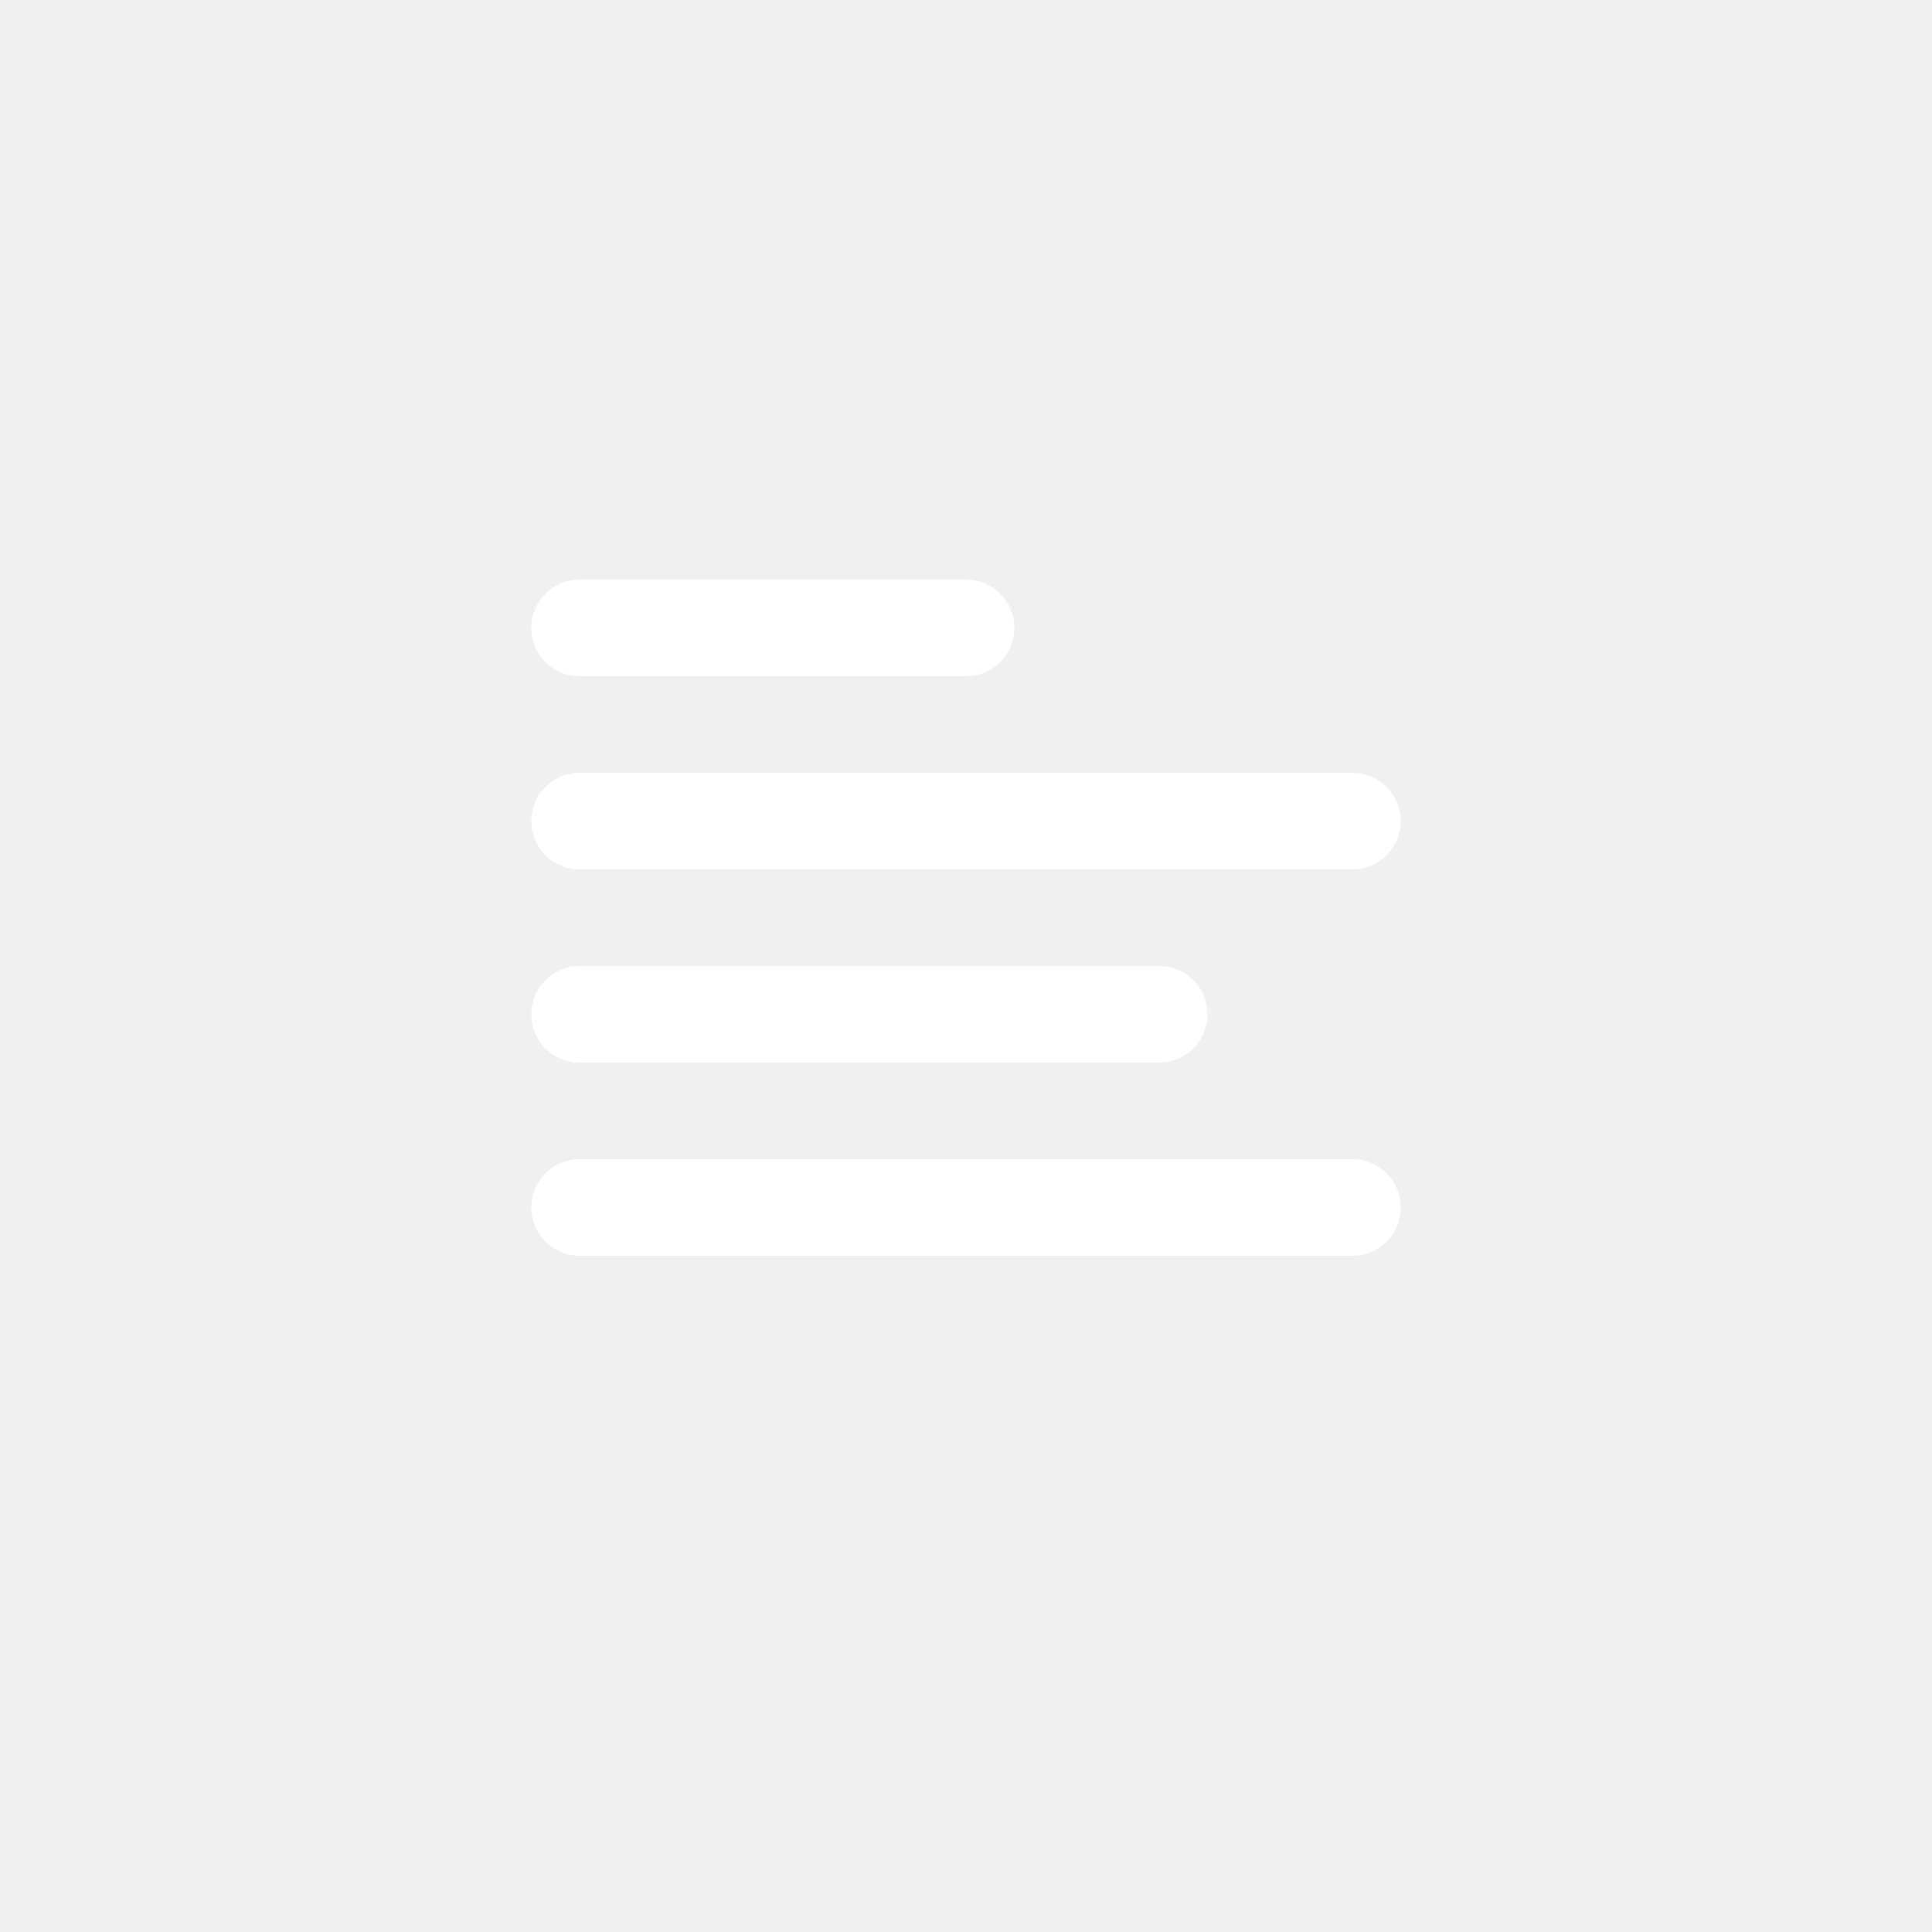
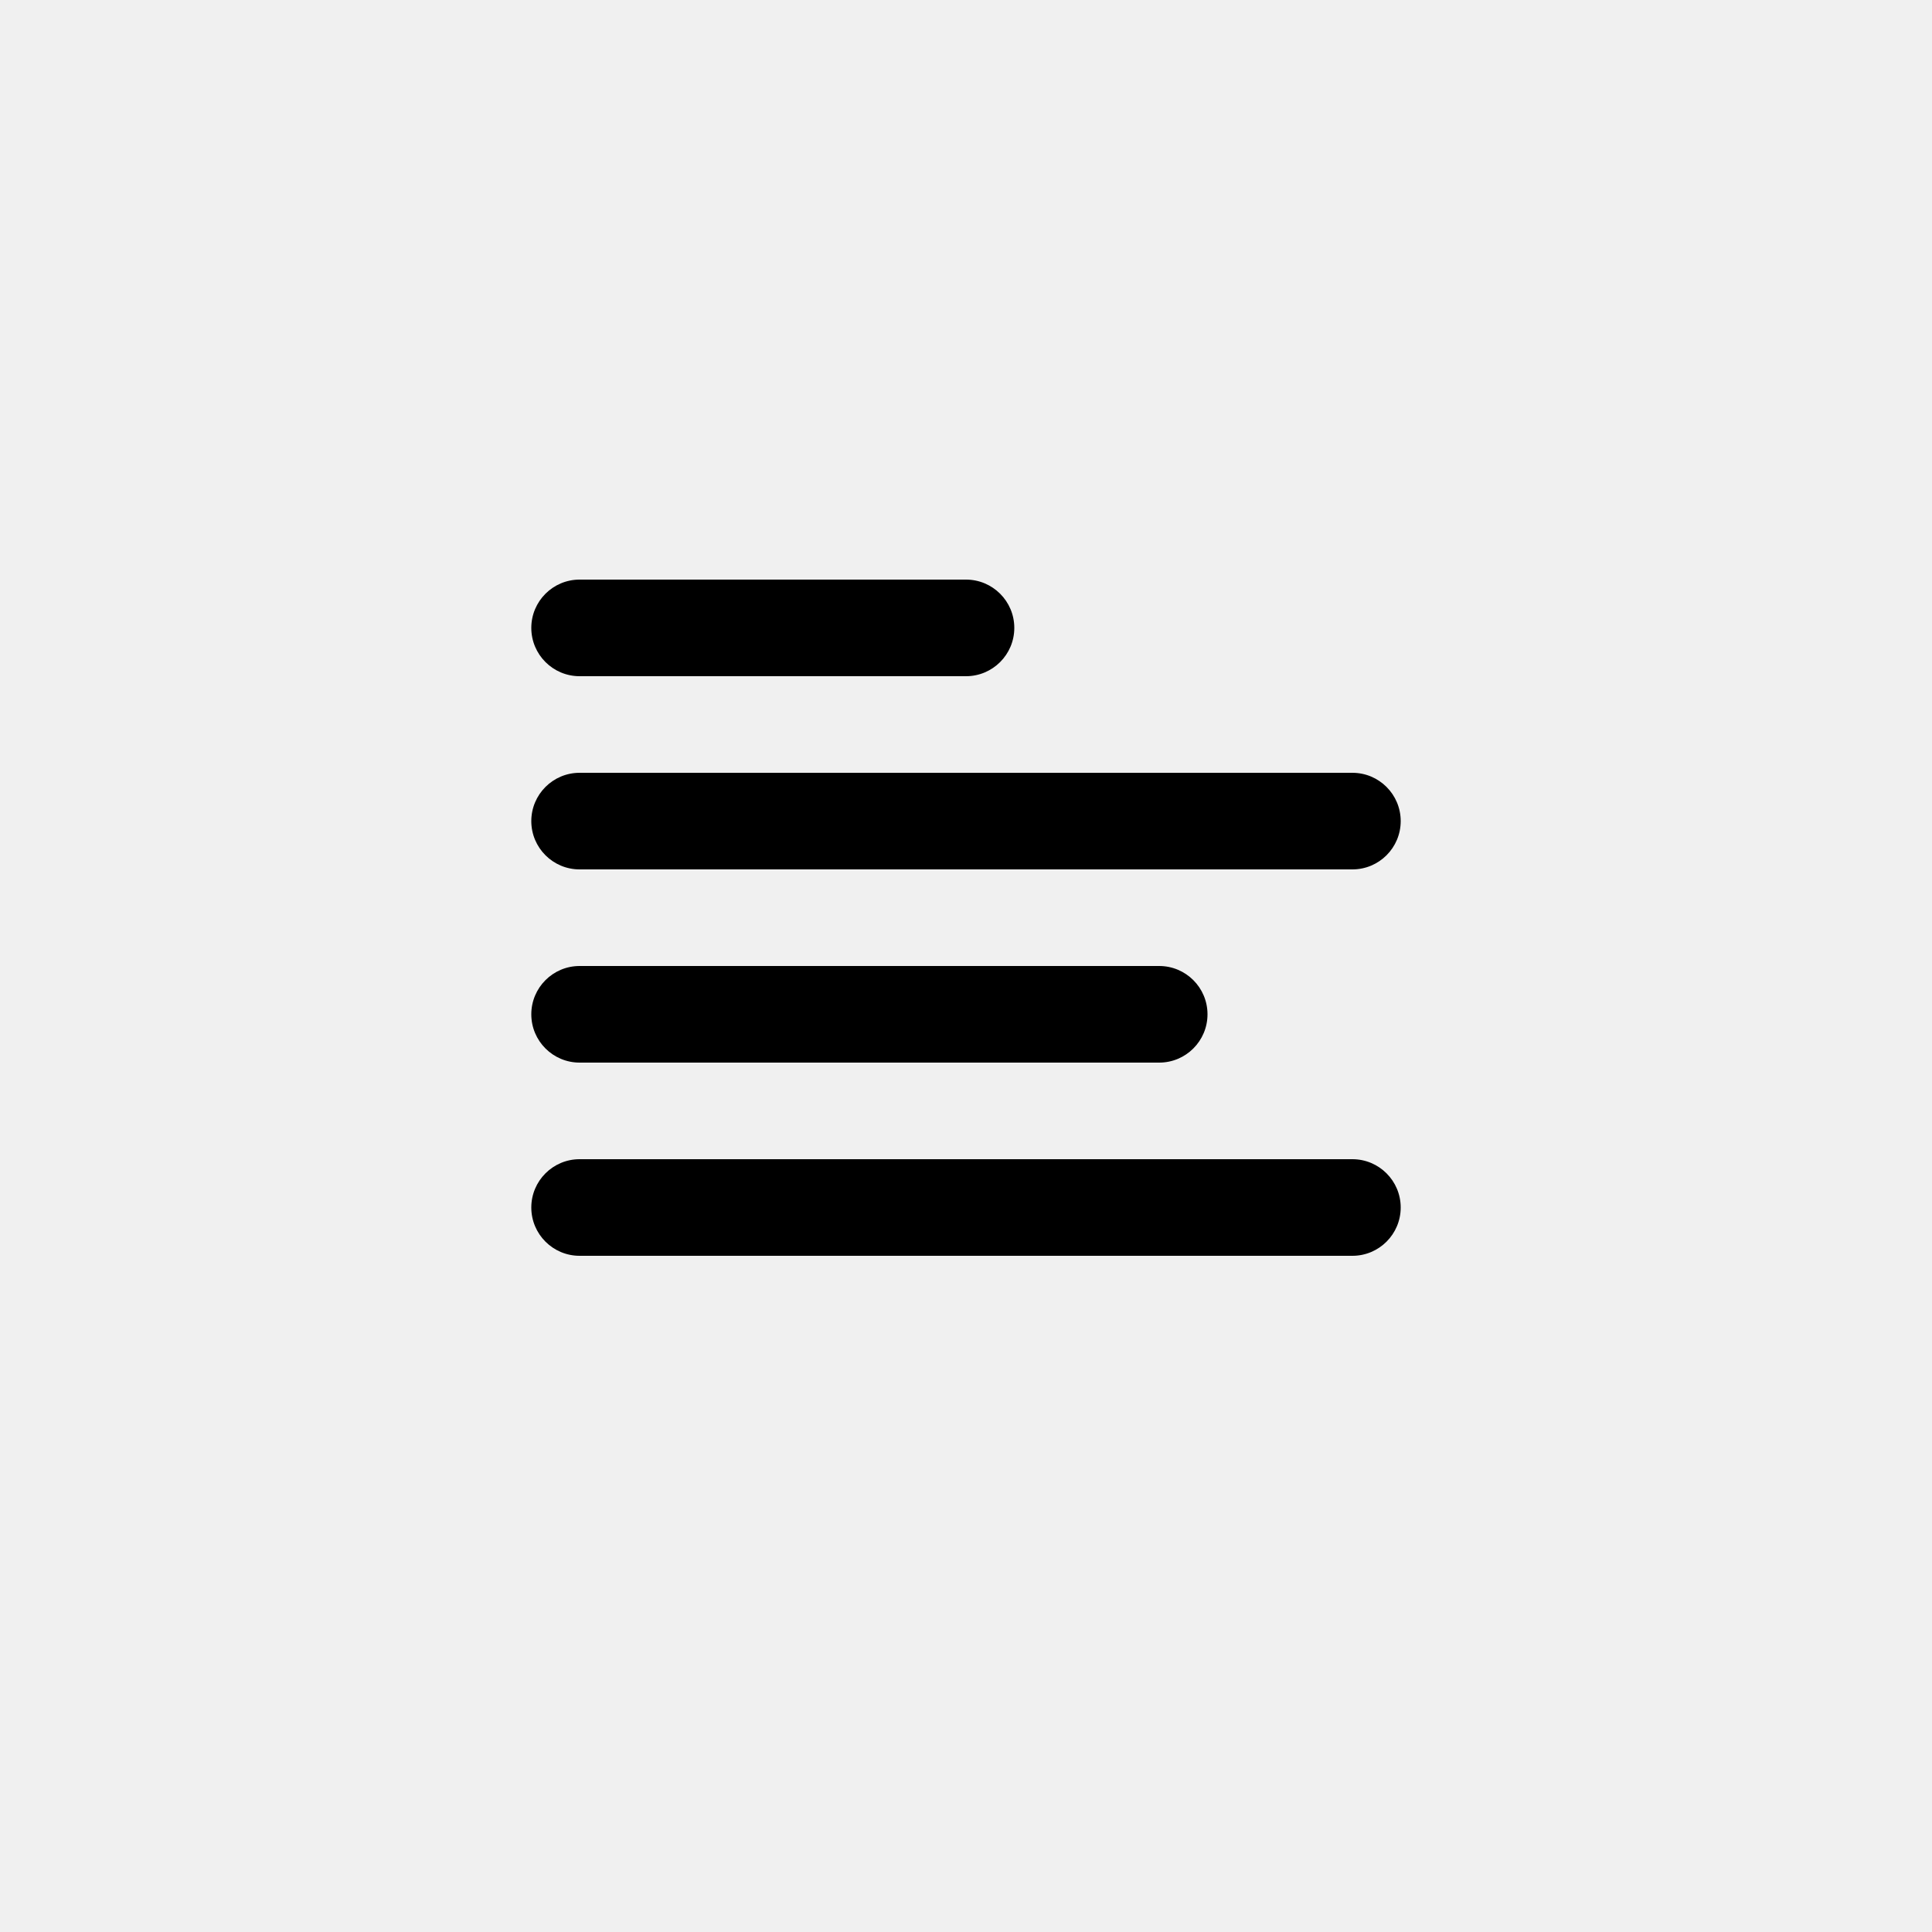
- <svg xmlns="http://www.w3.org/2000/svg" width="40px" height="40px" viewBox="0 0 40 40" version="1.1">
-   <defs />
-   <g id="Artboard" stroke="none" stroke-width="1" fill="none" fill-rule="evenodd" stroke-linecap="round">
-     <g id="Hamburger--Copy" transform="translate(12, 12)" stroke="#FFFFFF">
-       <g id="Icon-/-Hamburger-Menu-/-White">
-         <g>
-           <path d="M0,1 L8,1" id="Line-9" stroke-width="2" />
-           <path d="M0,5 L16,5" id="Line-9-Copy" stroke-width="2" />
-           <path d="M0,9 L12,9" id="Line-9-Copy-2" stroke-width="2" />
-           <path d="M0,13 L16,13" id="Line-9-Copy-3" stroke-width="2" />
-         </g>
+ <svg xmlns="http://www.w3.org/2000/svg" width="40" height="40" viewBox="0 0 40 40" version="1.1">
+   <g id="Canvas">
+     <g id="hamburger" clip-path="url(#clip0)">
+       <g id="icon">
+         <path fill-rule="evenodd" clip-rule="evenodd" d="M 0 1C 0 0.448 0.448 0 1 0L 9 0C 9.552 0 10 0.448 10 1C 10 1.552 9.552 2 9 2L 1 2C 0.448 2 0 1.552 0 1Z" transform="translate(11 12)" fill="inherit" />
+         <path fill-rule="evenodd" clip-rule="evenodd" d="M 0 5C 0 4.448 0.448 4 1 4L 17 4C 17.552 4 18 4.448 18 5C 18 5.552 17.552 6 17 6L 1 6C 0.448 6 0 5.552 0 5Z" transform="translate(11 12)" fill="inherit" />
+         <path fill-rule="evenodd" clip-rule="evenodd" d="M 0 9C 0 8.448 0.448 8 1 8L 13 8C 13.552 8 14 8.448 14 9C 14 9.552 13.552 10 13 10L 1 10C 0.448 10 0 9.552 0 9Z" transform="translate(11 12)" fill="inherit" />
+         <path fill-rule="evenodd" clip-rule="evenodd" d="M 0 13C 0 12.448 0.448 12 1 12L 17 12C 17.552 12 18 12.448 18 13C 18 13.552 17.552 14 17 14L 1 14C 0.448 14 0 13.552 0 13Z" transform="translate(11 12)" fill="inherit" />
      </g>
    </g>
  </g>
+   <defs>
+     <clipPath id="clip0">
+       <rect width="40" height="40" fill="inherit" />
+     </clipPath>
+   </defs>
</svg>
